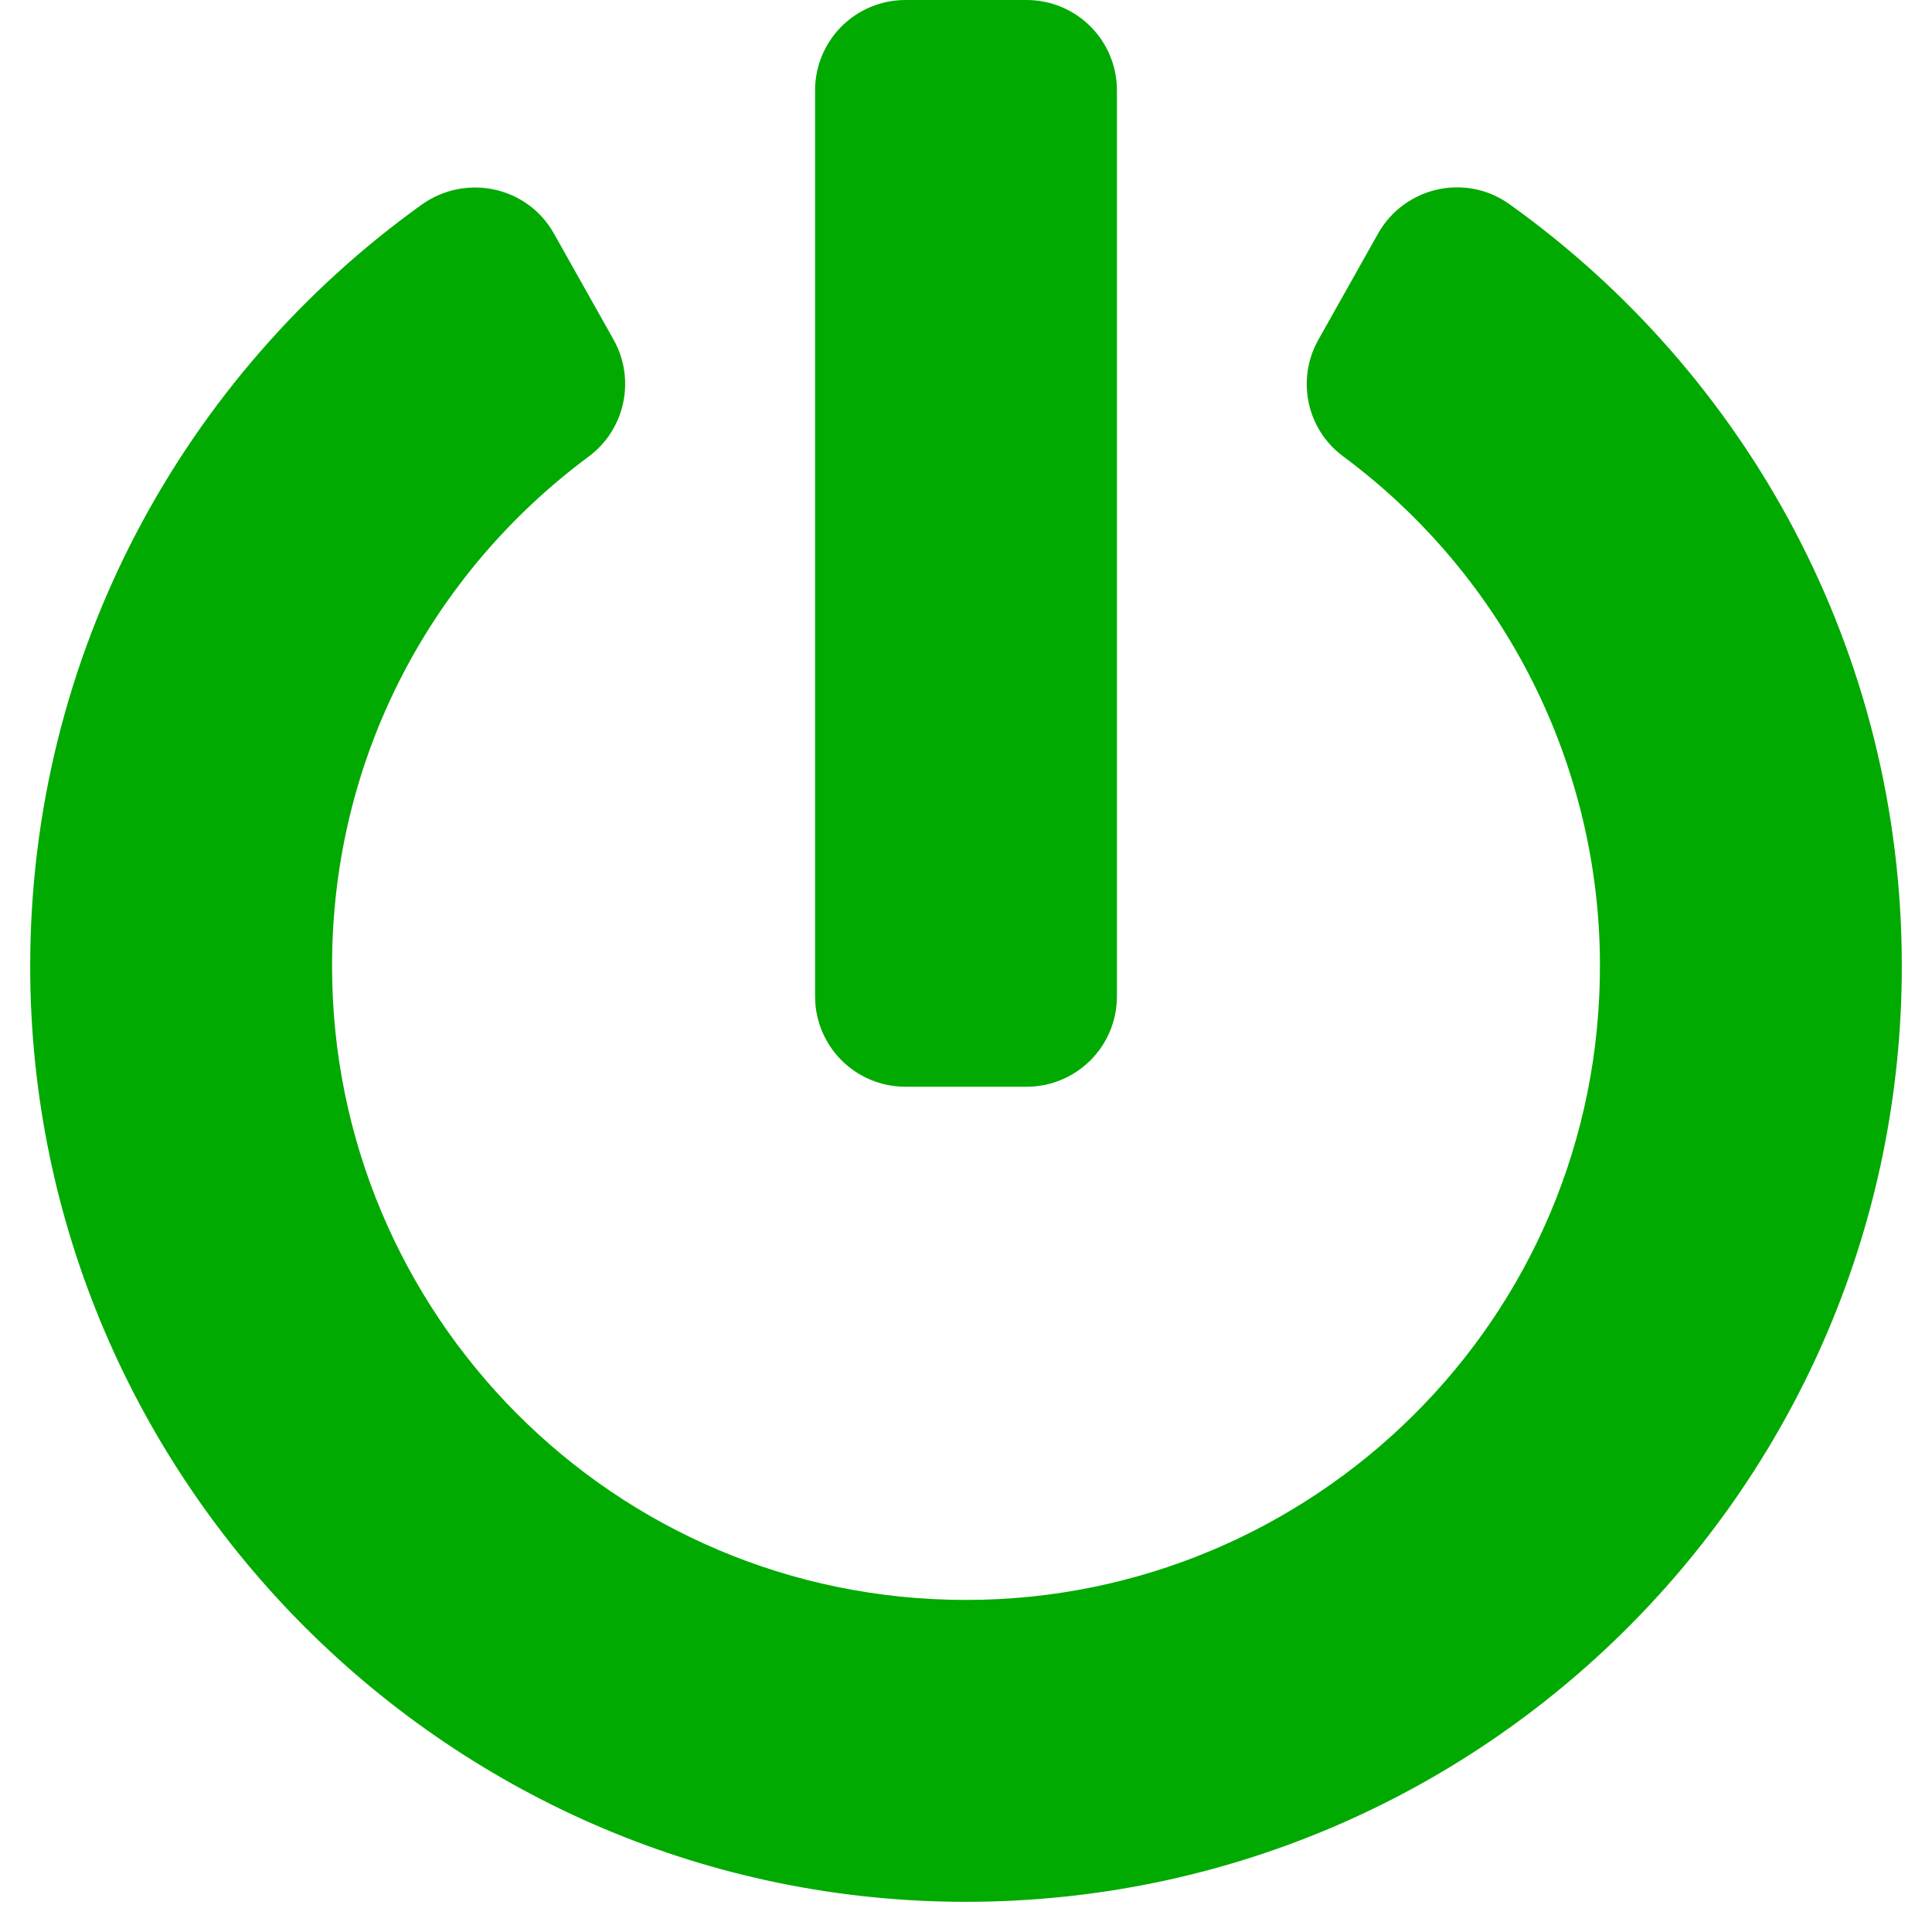
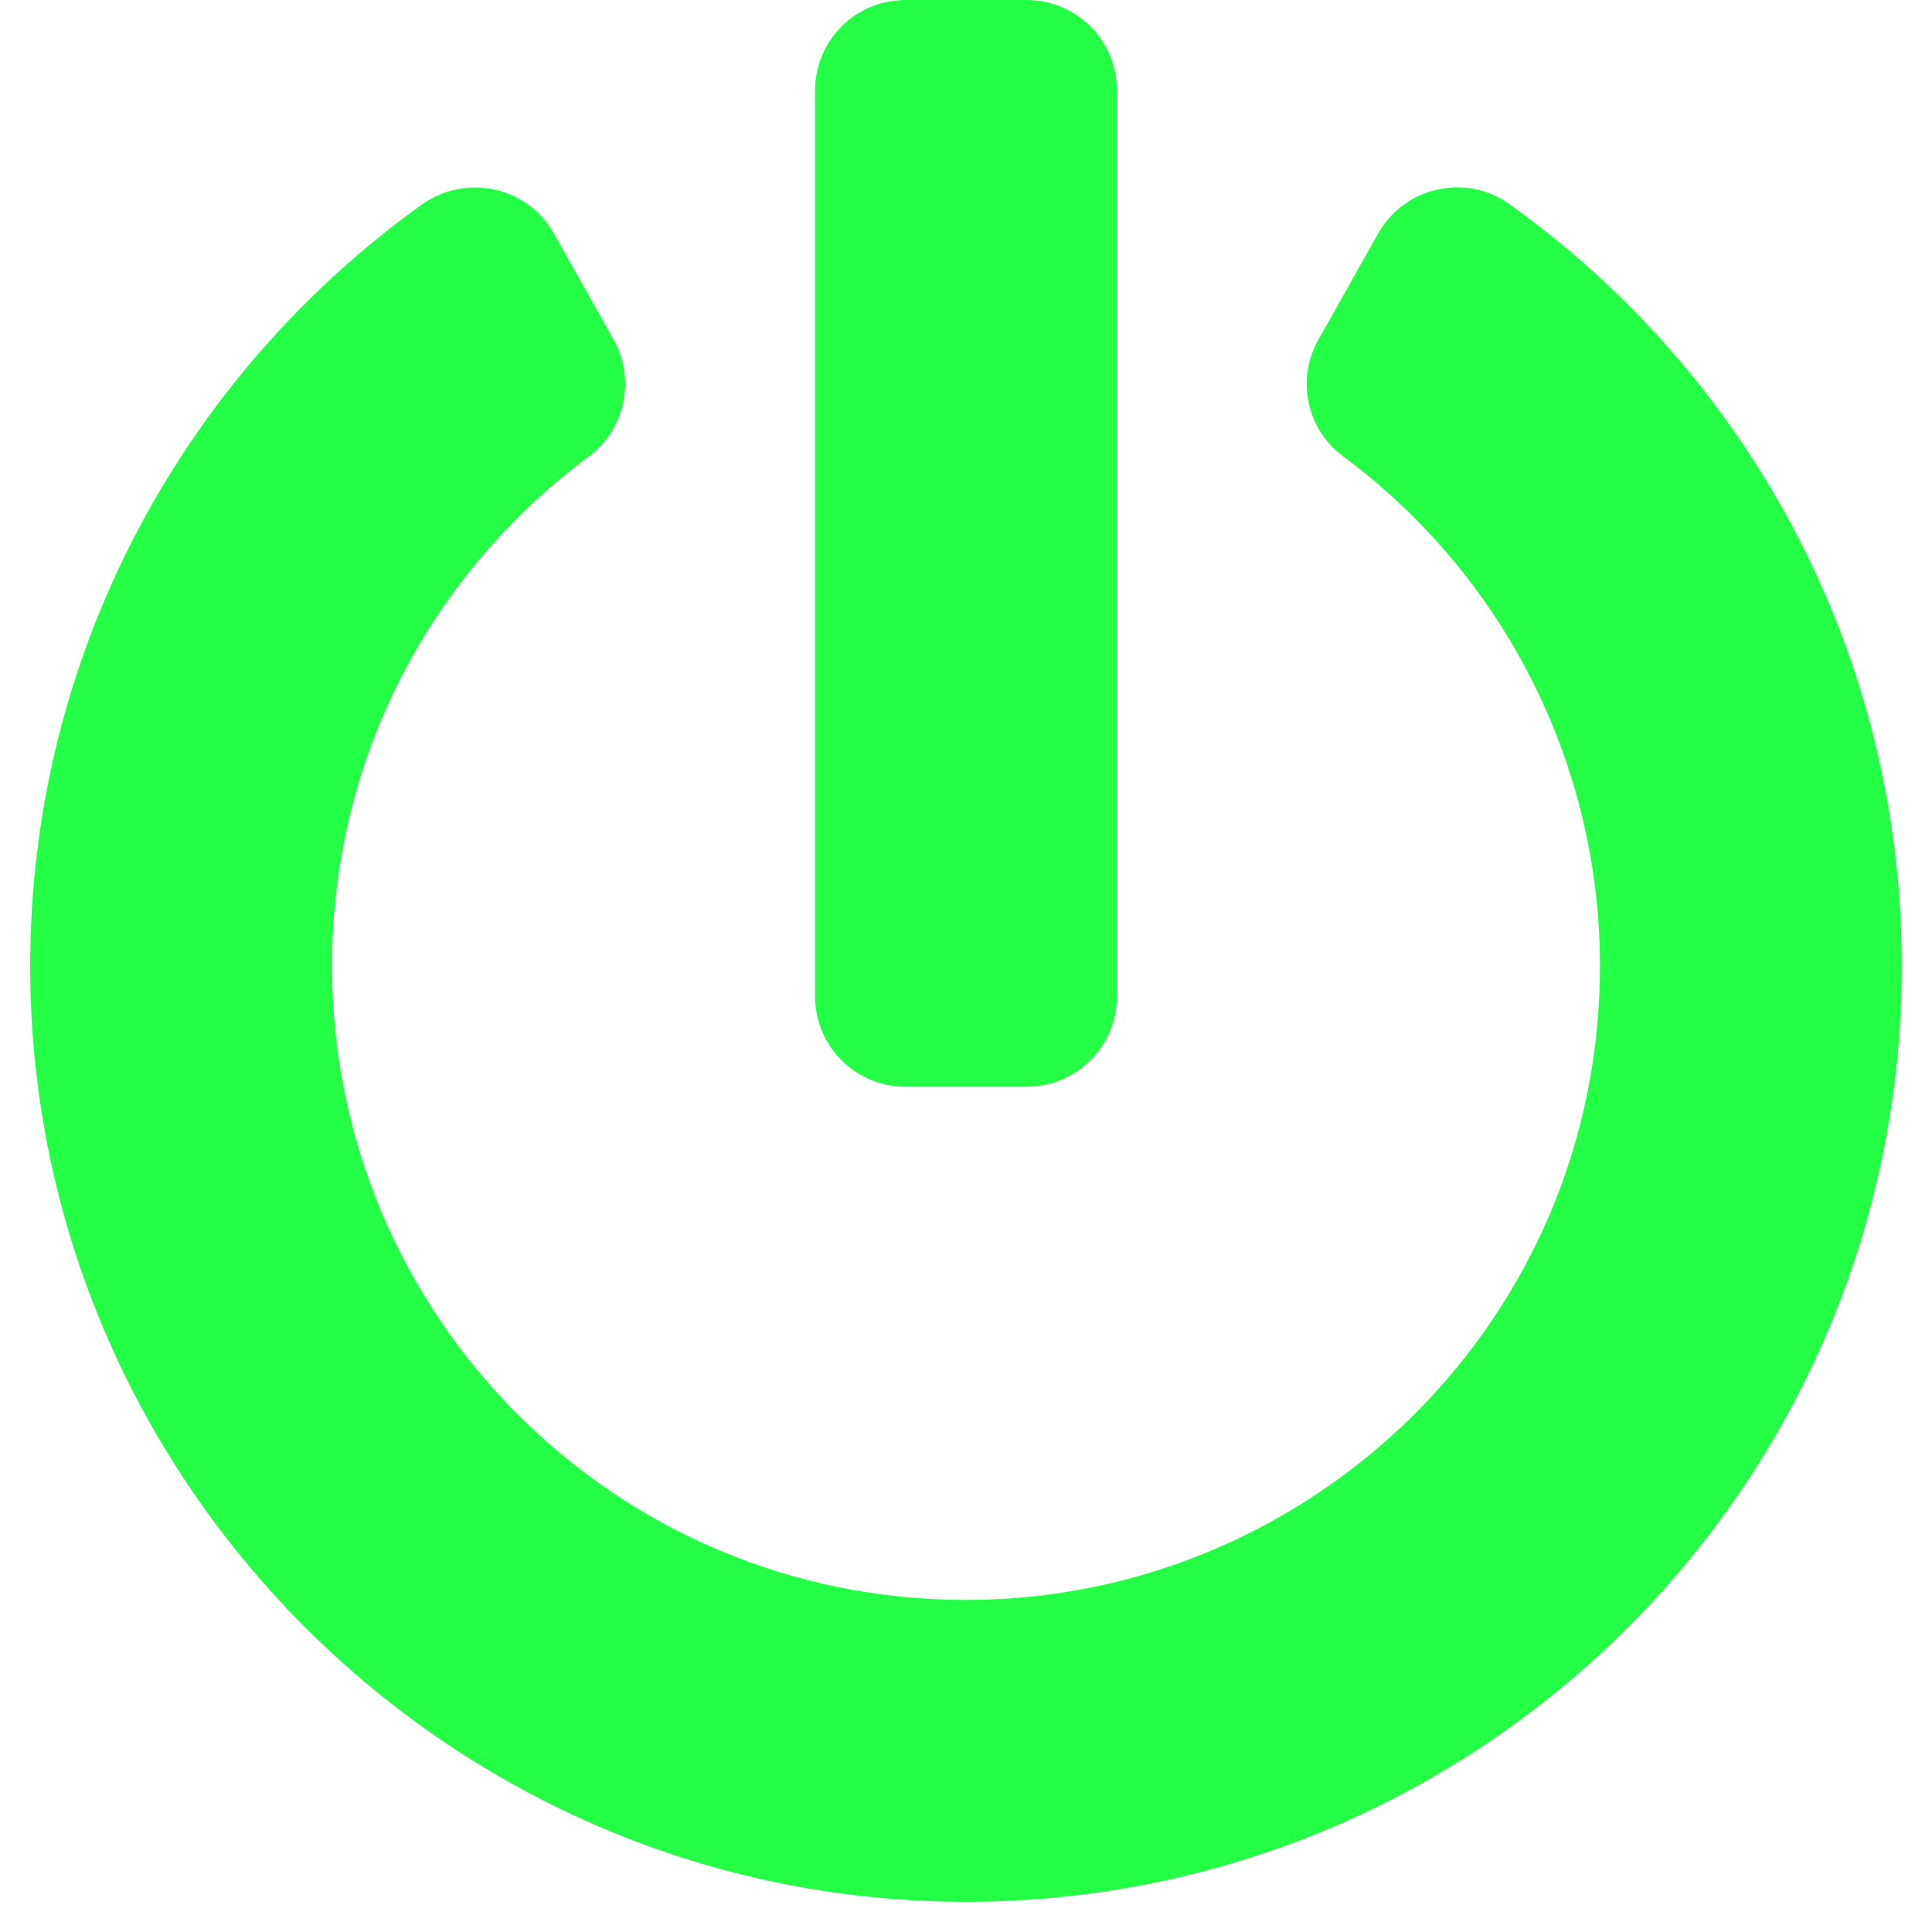
<svg xmlns="http://www.w3.org/2000/svg" aria-hidden="true" focusable="false" data-prefix="fas" data-icon="power-off" class="svg-inline--fa fa-power-off fa-w-16" role="img" viewBox="0 0 512 512">
-   <path fill="currentColor" style="fill:#0a0" d="M400 54.1c63 45 104 118.6 104 201.9 0 136.8-110.8 247.7-247.5 248C120 504.3 8.2 393 8 256.4 7.9 173.1 48.9 99.3 111.8 54.2c11.7-8.3 28-4.8 35 7.7L162.6 90c5.9 10.5 3.1 23.8-6.6 31-41.5 30.8-68 79.6-68 134.9-.1 92.3 74.5 168.1 168 168.1 91.6 0 168.6-74.2 168-169.1-.3-51.8-24.7-101.8-68.1-134-9.7-7.2-12.4-20.5-6.5-30.9l15.8-28.1c7-12.4 23.2-16.1 34.8-7.8zM296 264V24c0-13.3-10.7-24-24-24h-32c-13.3 0-24 10.7-24 24v240c0 13.3 10.7 24 24 24h32c13.3 0 24-10.7 24-24z" />
+   <path fill="currentColor" style="fill:#2f4" d="M400 54.1c63 45 104 118.6 104 201.9 0 136.8-110.8 247.7-247.5 248C120 504.3 8.2 393 8 256.4 7.9 173.1 48.9 99.3 111.8 54.2c11.7-8.3 28-4.8 35 7.7L162.6 90c5.9 10.5 3.1 23.8-6.6 31-41.5 30.8-68 79.6-68 134.9-.1 92.3 74.5 168.1 168 168.1 91.6 0 168.6-74.2 168-169.1-.3-51.8-24.7-101.8-68.1-134-9.7-7.2-12.4-20.5-6.5-30.9l15.8-28.1c7-12.4 23.2-16.1 34.8-7.8zM296 264V24c0-13.3-10.7-24-24-24h-32c-13.3 0-24 10.7-24 24v240c0 13.3 10.7 24 24 24h32c13.3 0 24-10.7 24-24z" />
</svg>
